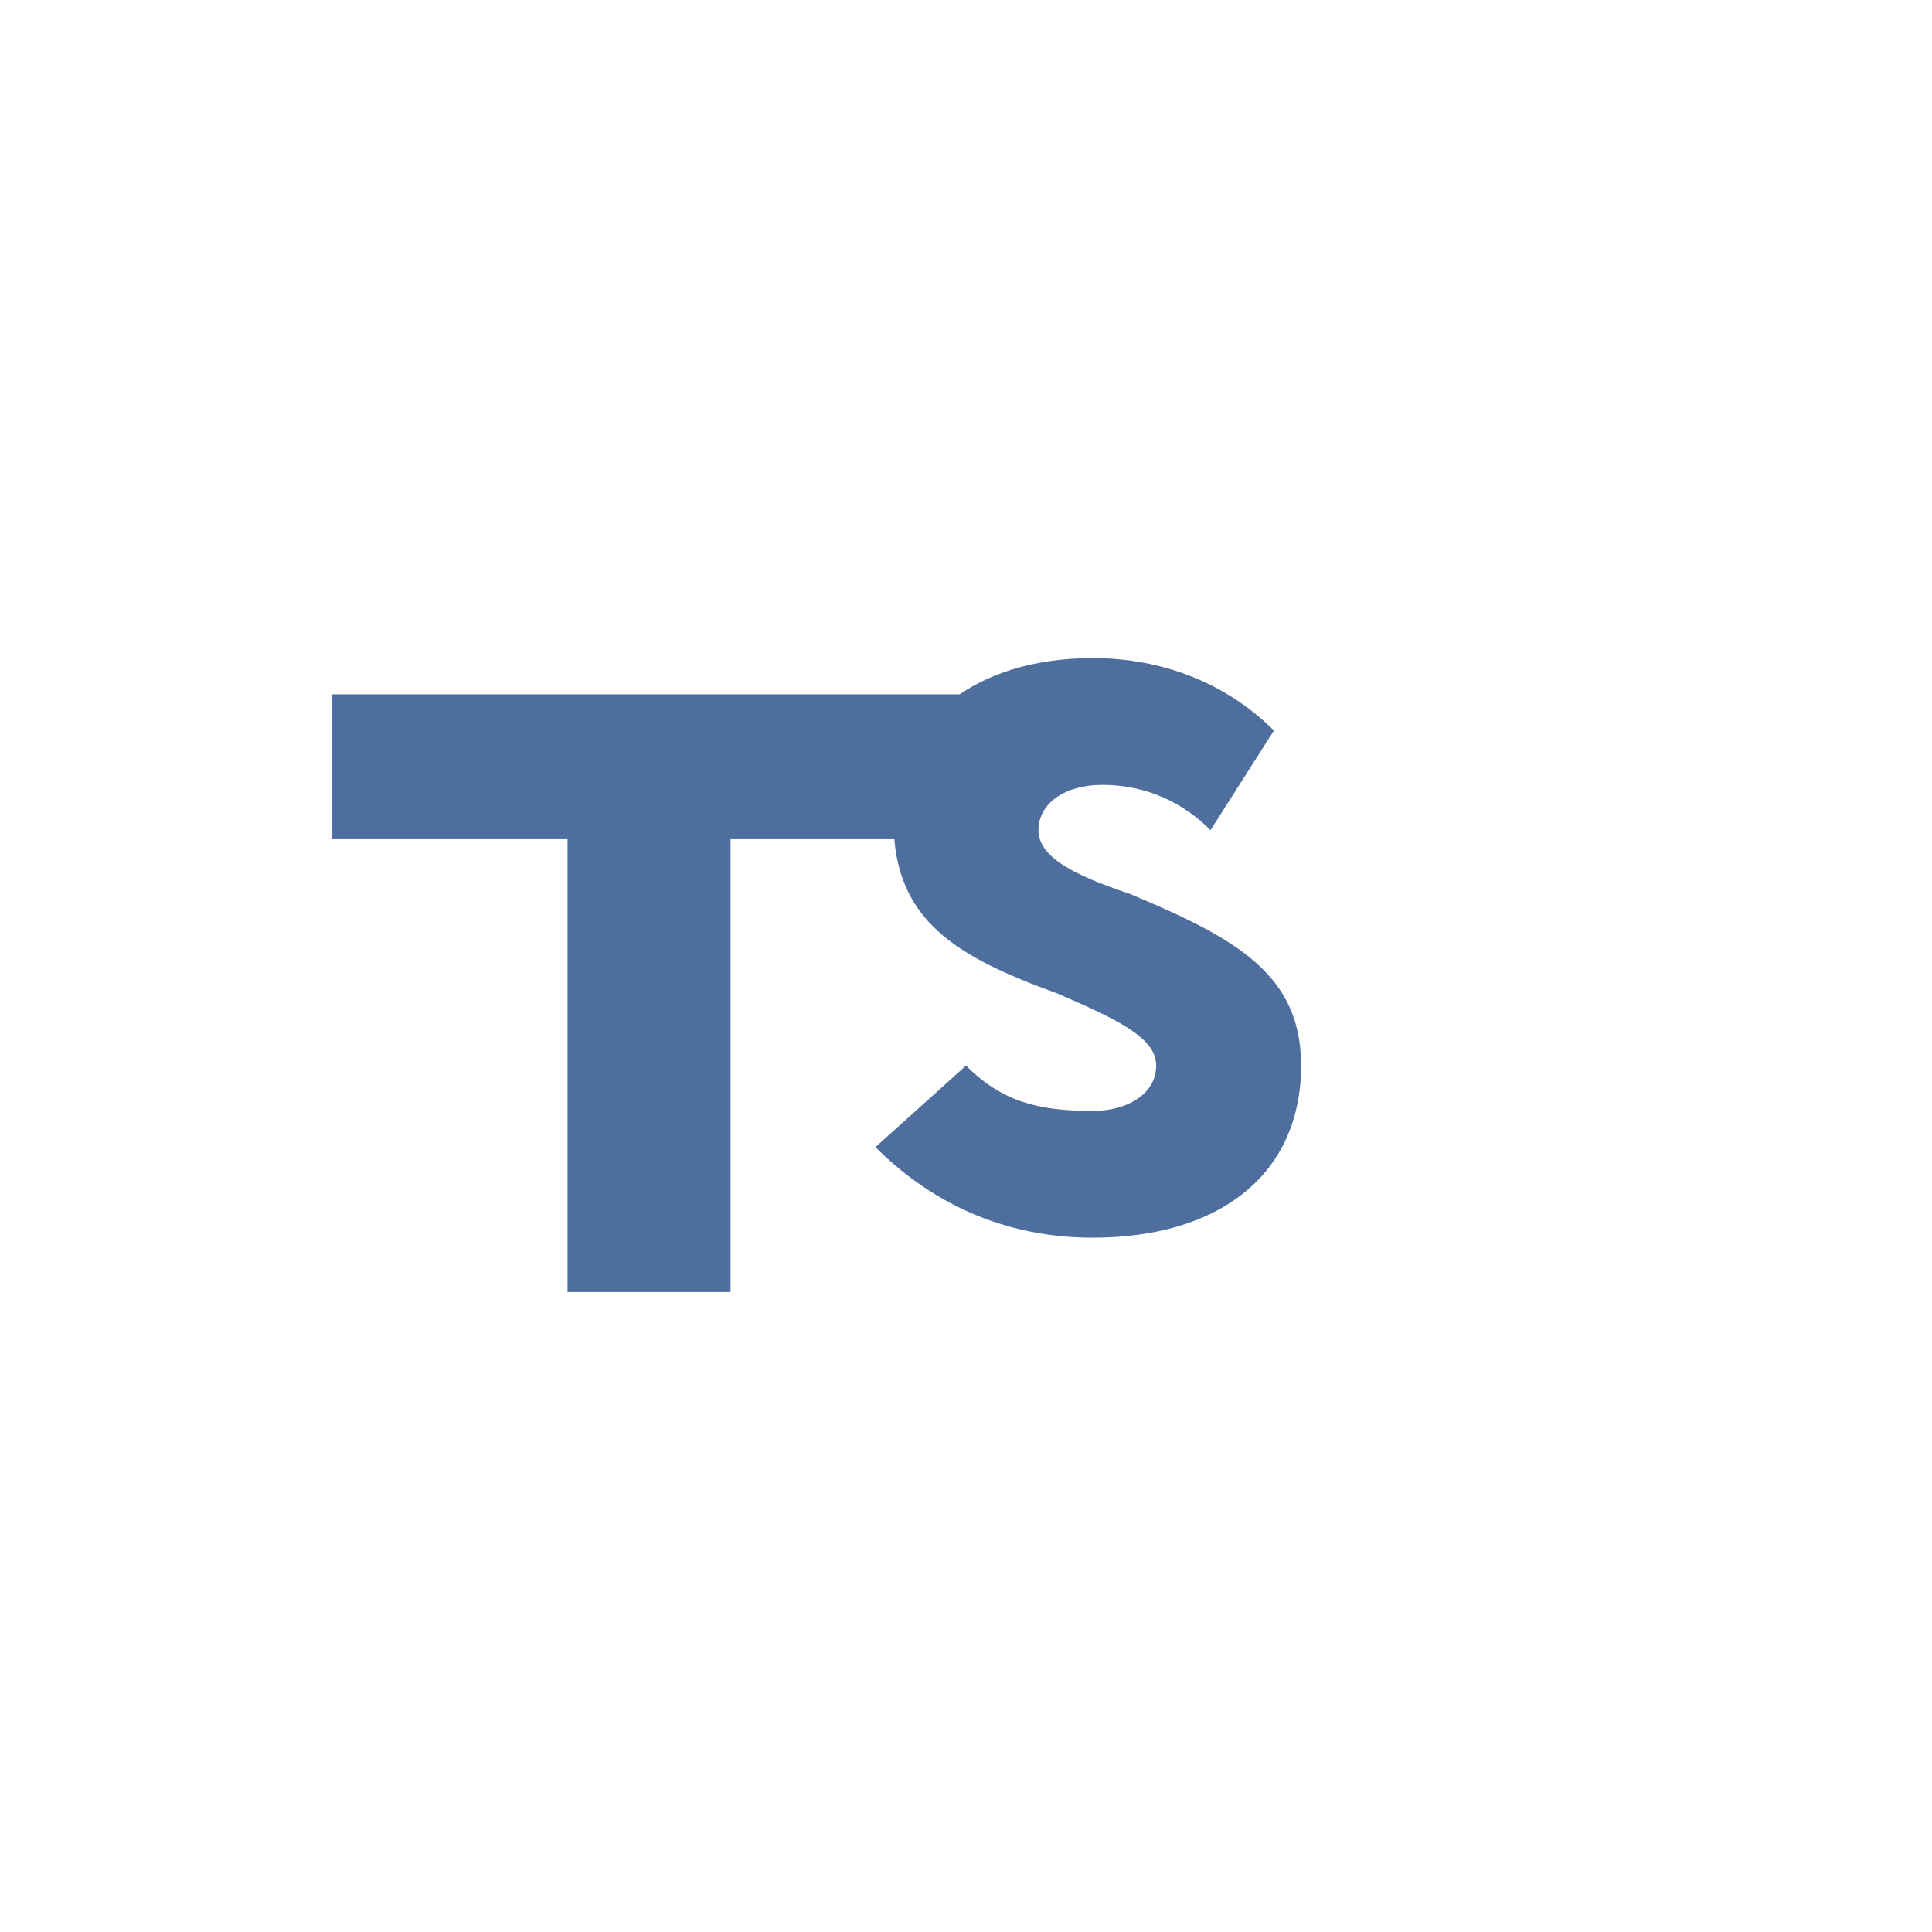
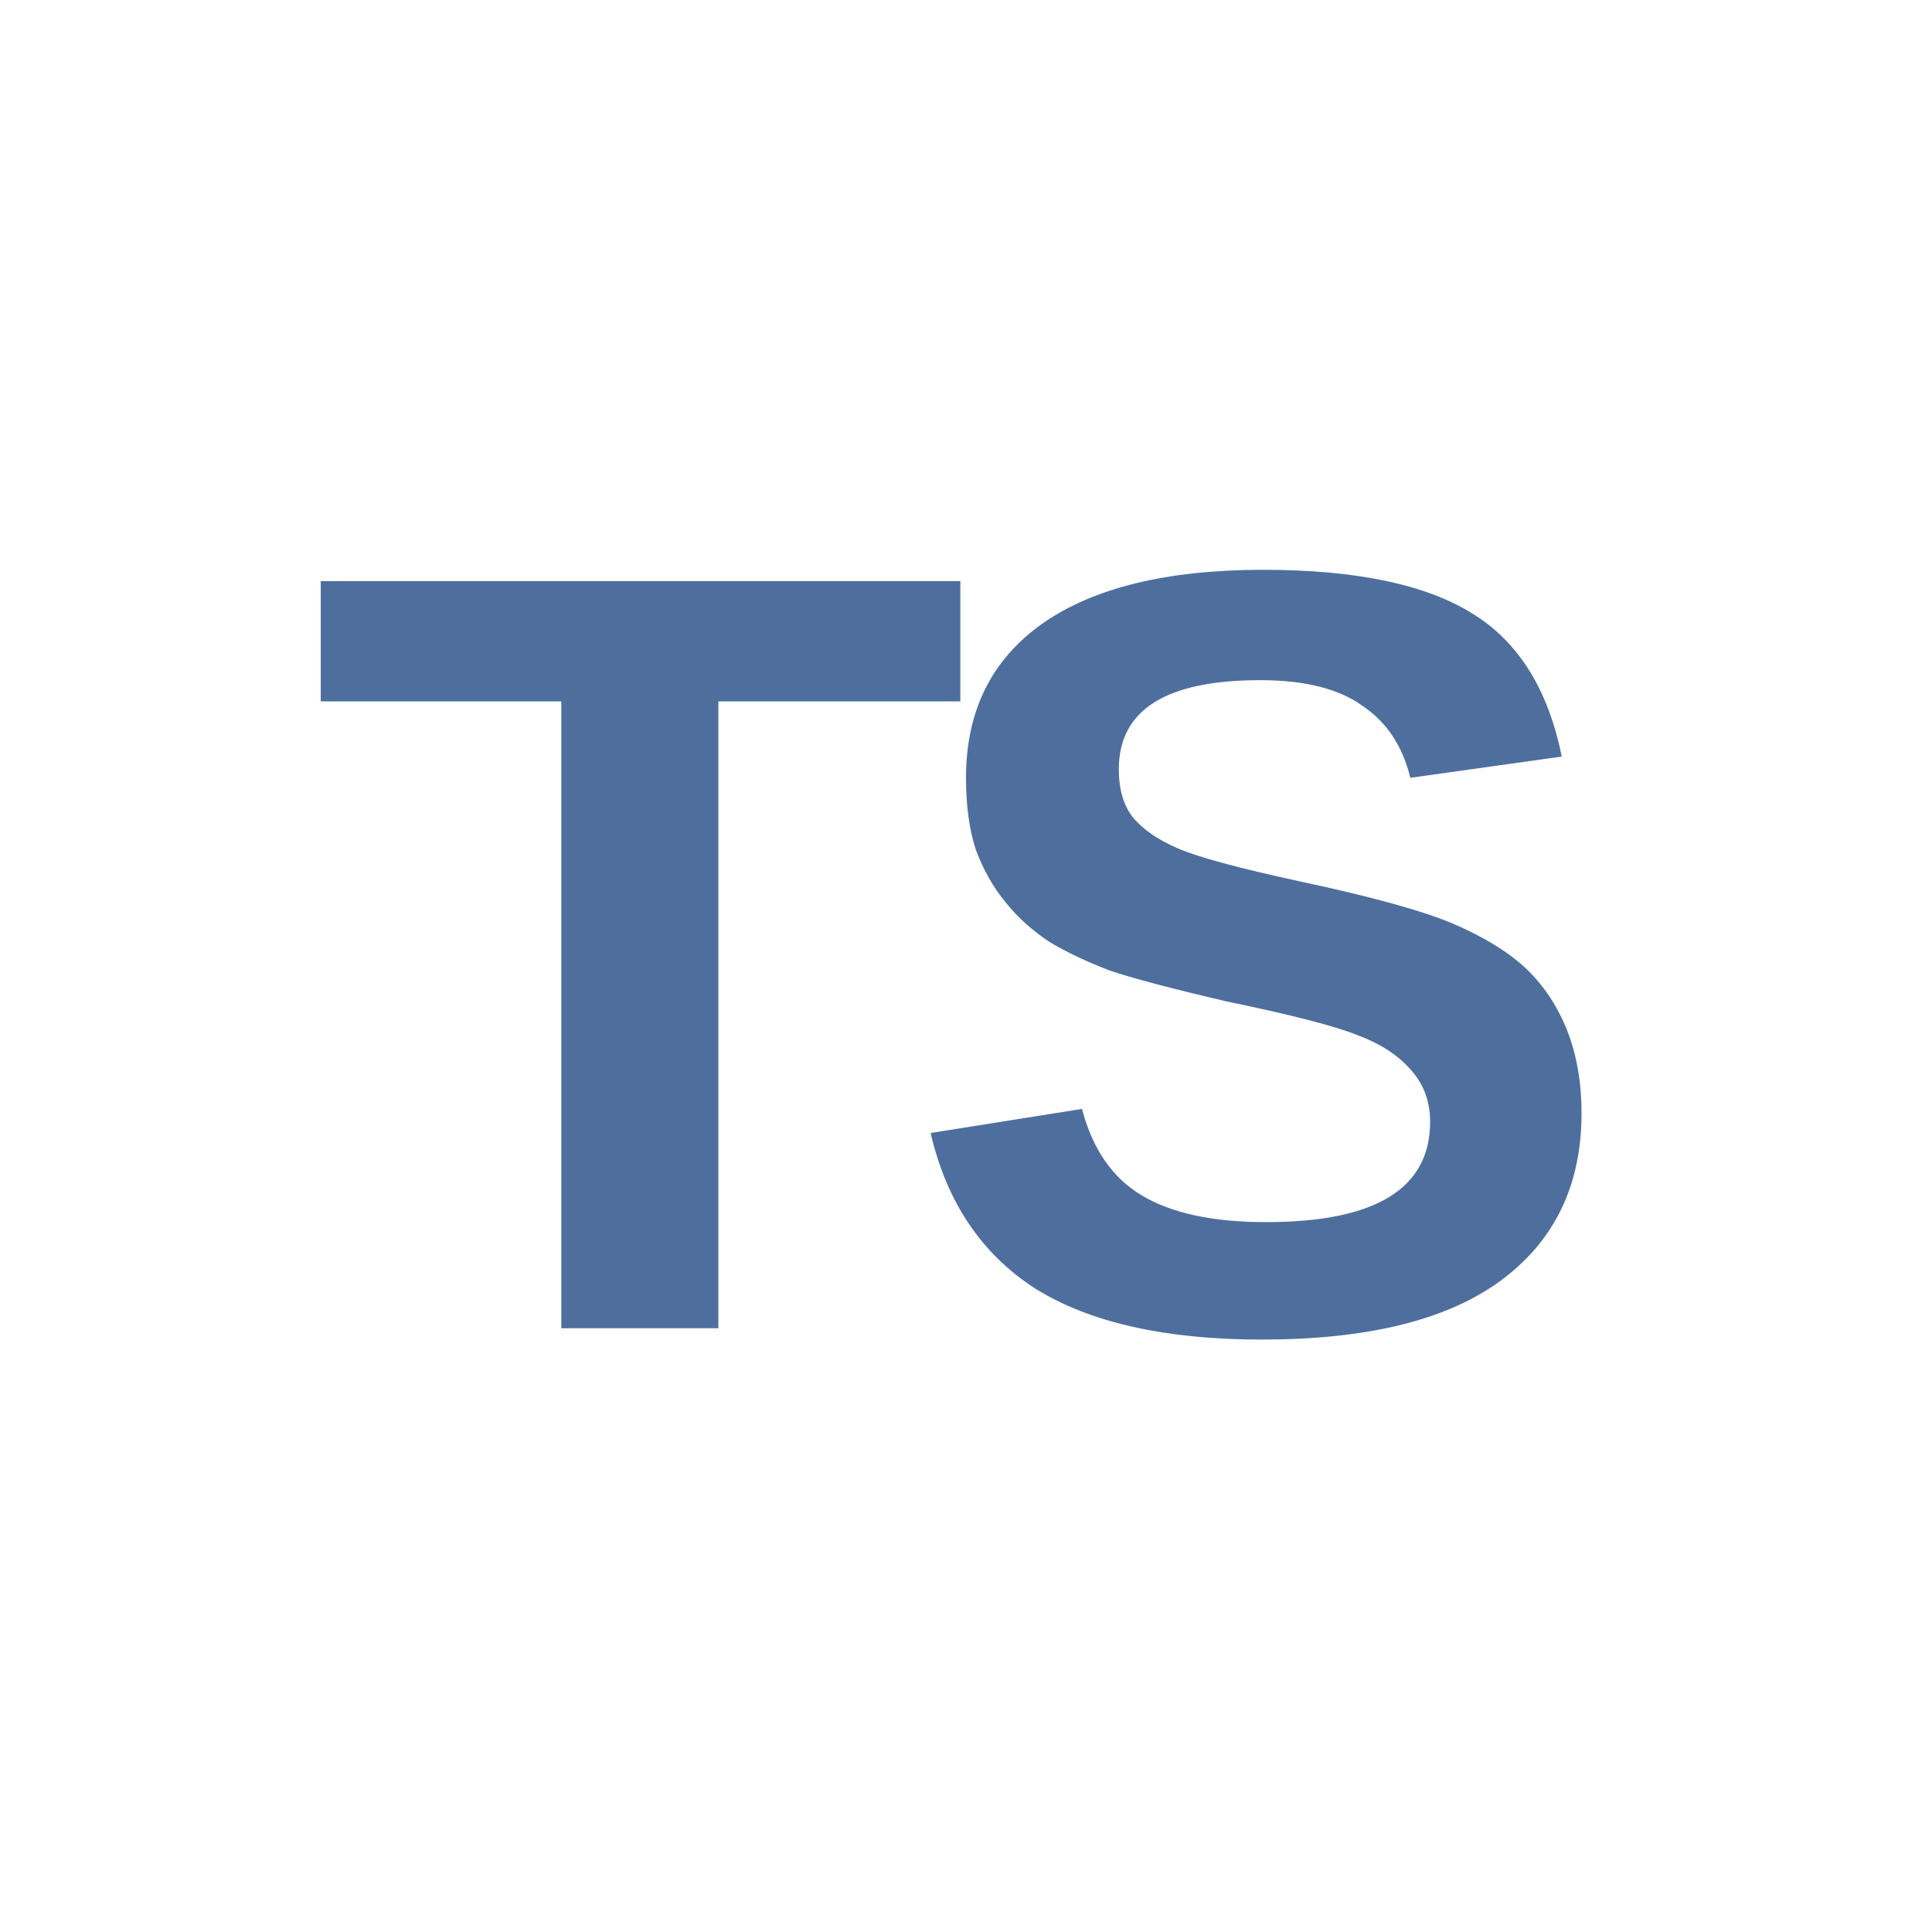
<svg xmlns="http://www.w3.org/2000/svg" width="32" height="32" viewBox="0 0 32 32">
  <g transform="translate(-8 -8) scale(1.5)" fill="#4E6F9E" stroke-linecap="round" stroke-linejoin="round">
-     <path d="M9 13h7v1.6h-2.6v5H11.6v-5H9zm9.7 1.5c-.3-.3-.7-.5-1.2-.5-.4 0-.7.2-.7.5 0 .3.4.5 1 .7 1.2.5 1.9.9 1.9 1.9 0 1.2-.9 1.9-2.3 1.9-1 0-1.8-.4-2.4-1l1-.9c.4.4.8.5 1.4.5.4 0 .7-.2.7-.5s-.4-.5-1.1-.8c-1.1-.4-1.8-.8-1.8-1.9 0-1.1.9-1.8 2.2-1.8.8 0 1.5.3 2 .8z" />
+     <text x="16" y="20" text-anchor="middle" font-family="Arial, sans-serif" font-size="12" font-weight="700" letter-spacing="-.8">TS</text>
  </g>
</svg>
